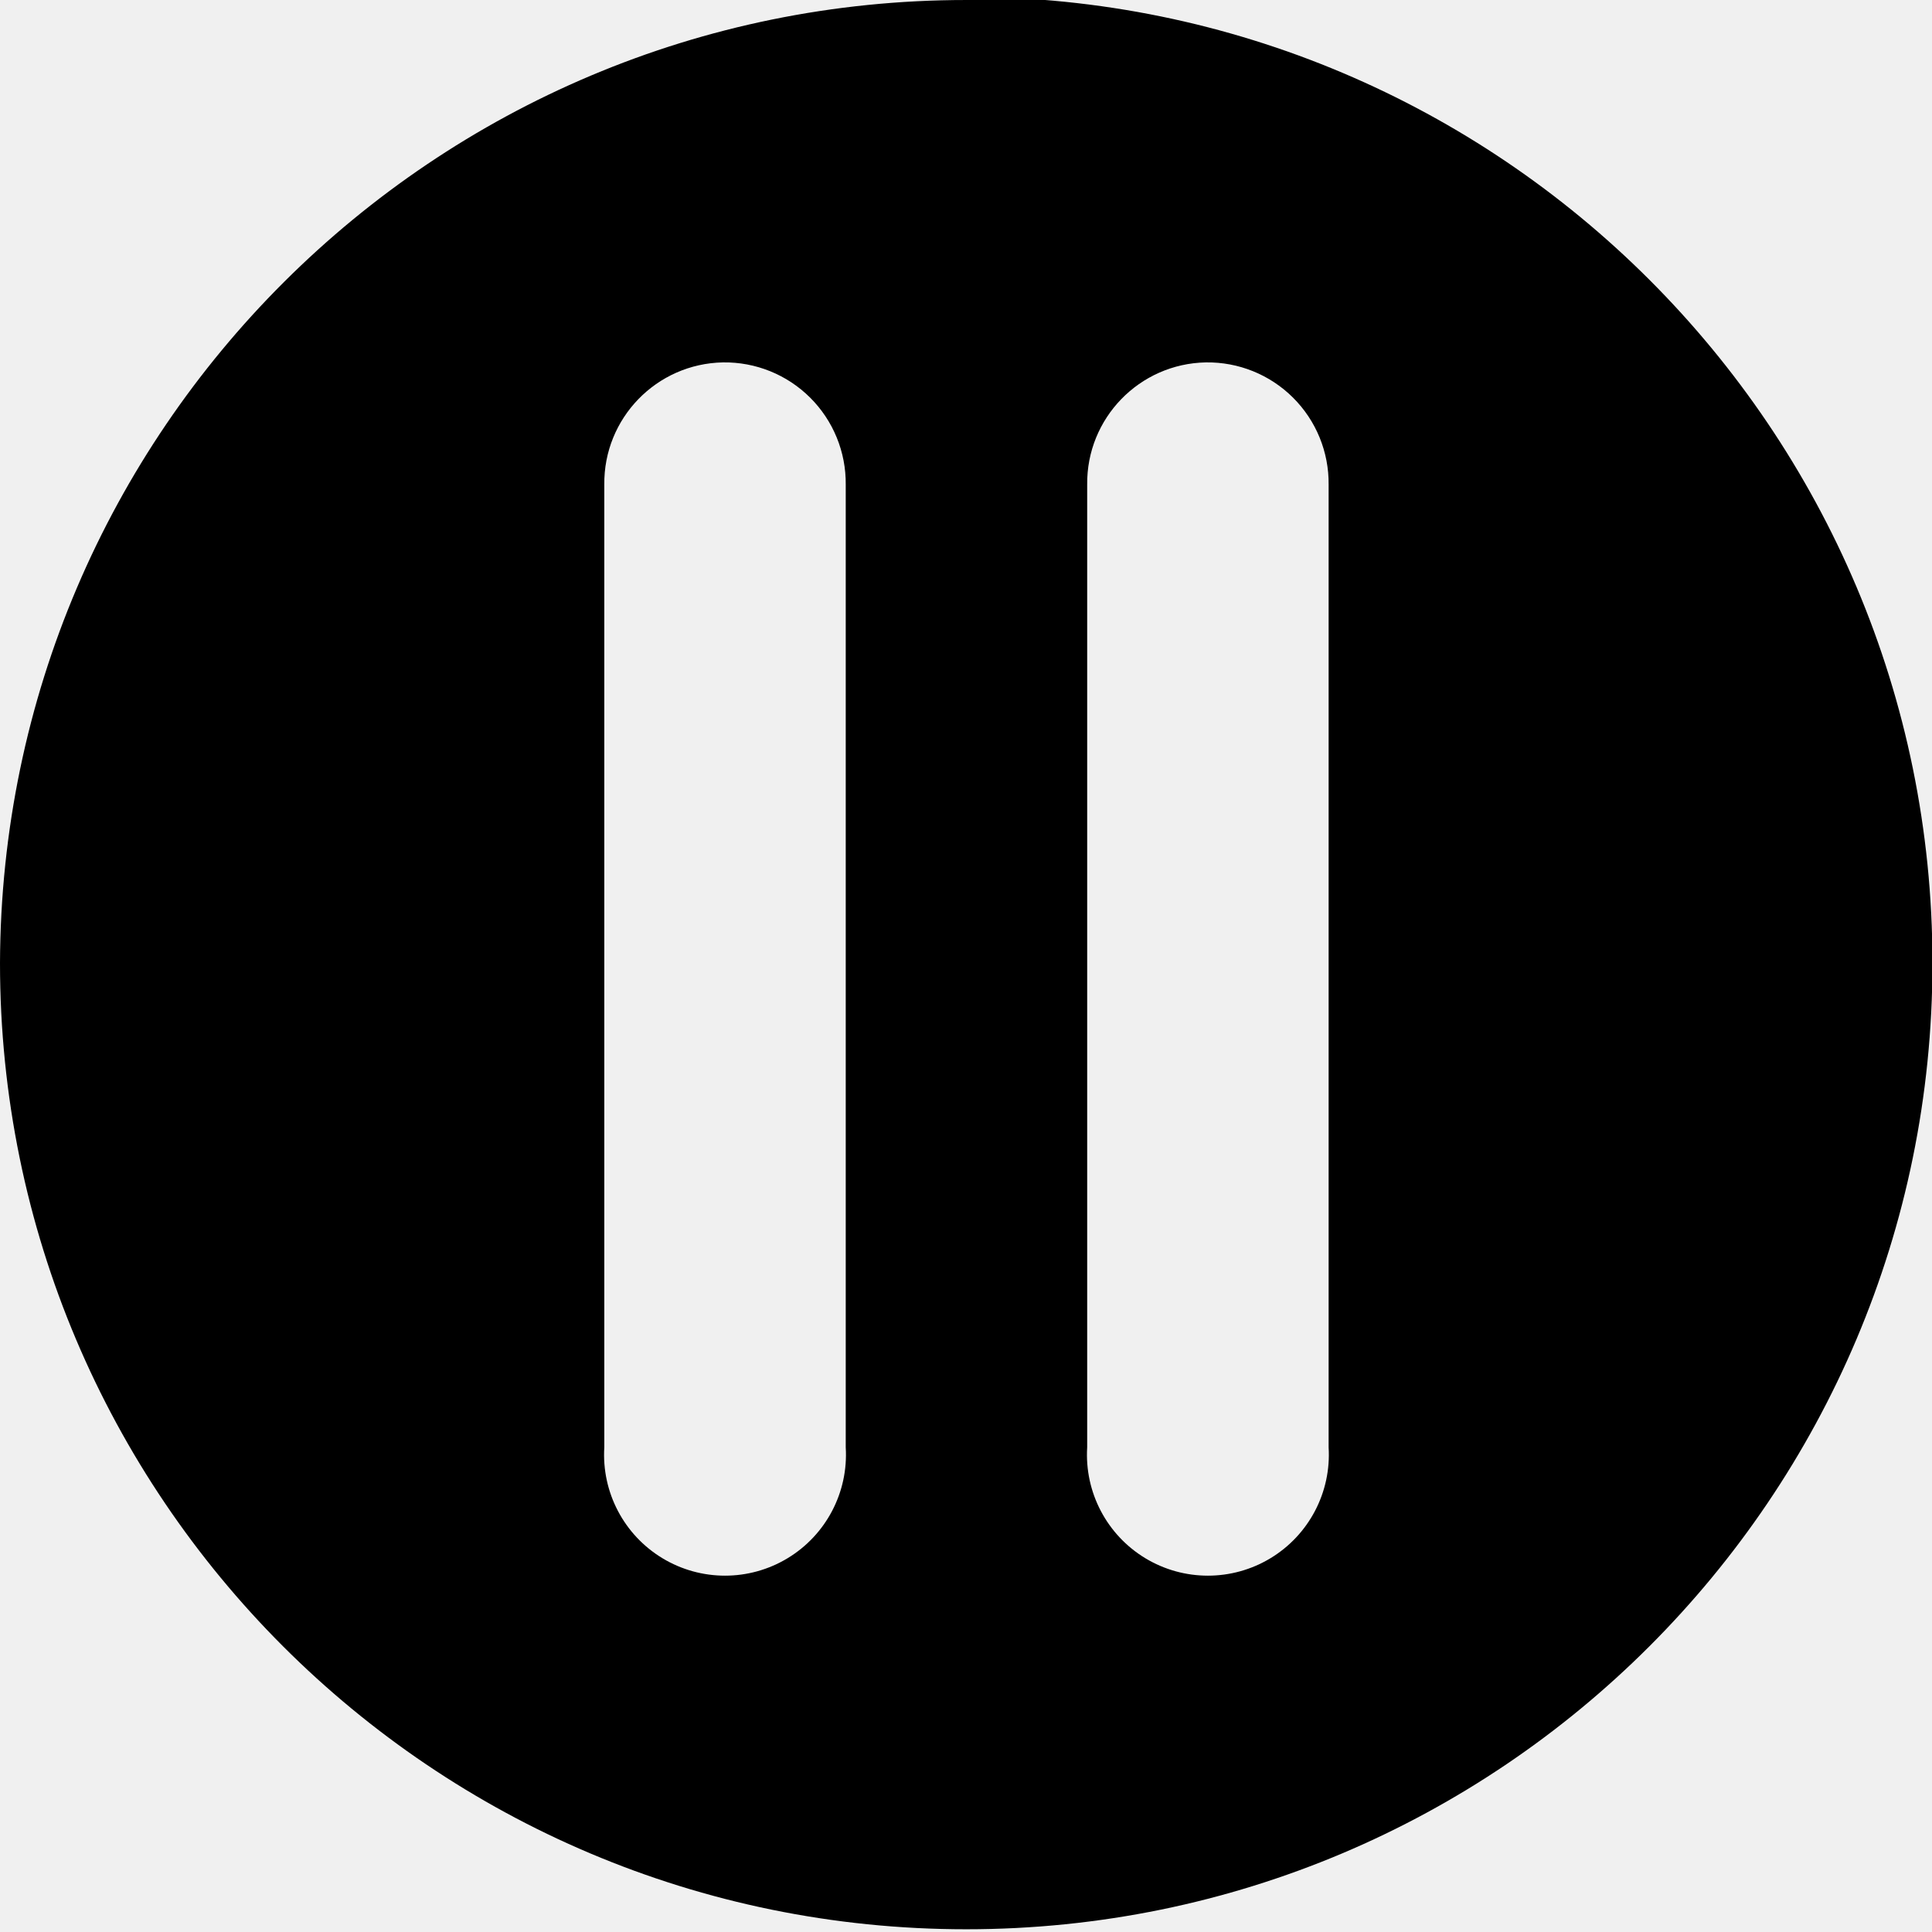
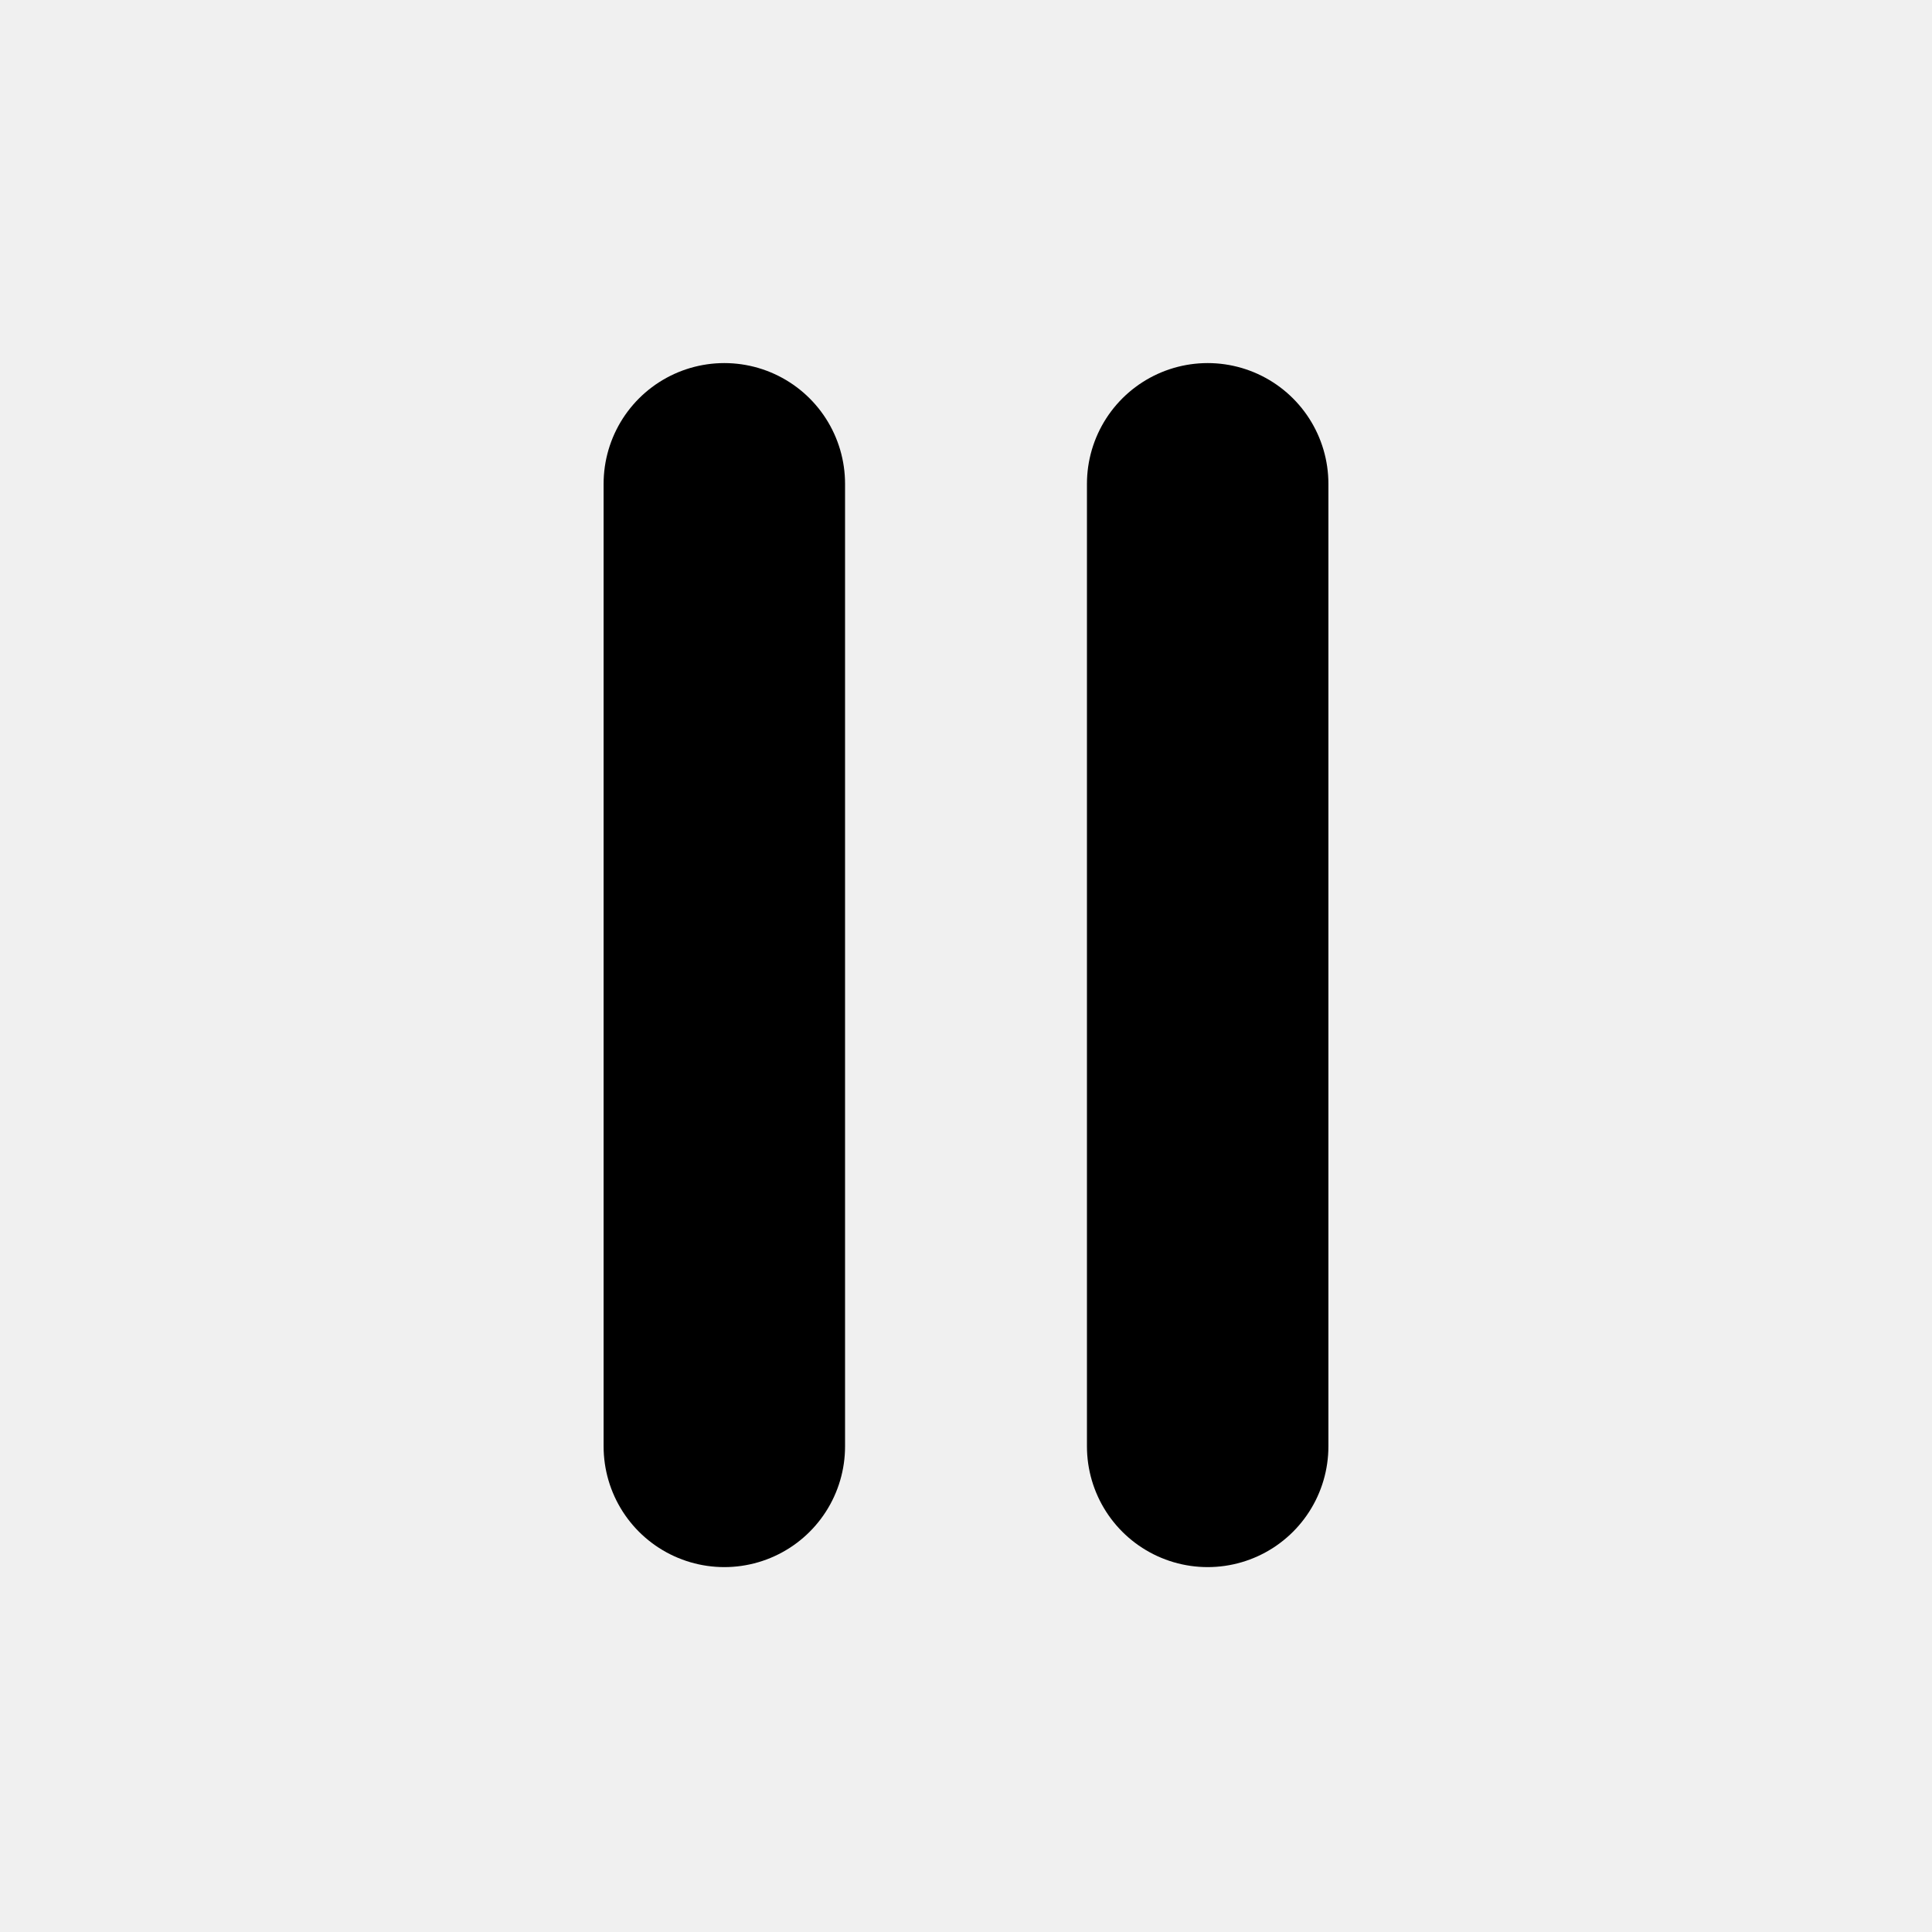
- <svg xmlns="http://www.w3.org/2000/svg" height="16" width="16" version="1.1" viewBox="0 0 4.233 4.233">
-   <g transform="translate(0 -292.77)">
-     <path d="m2.117 292.77a2.117 2.117 0 0 0 -2.117 2.11 2.117 2.117 0 0 0 2.117 2.117 2.117 2.117 0 0 0 2.117 -2.117 2.117 2.117 0 0 0 -2.117 -2.117zm-0.533 0.794a0.265 0.265 0 0 1 0.269 0.268v2.109a0.265 0.265 0 1 1 -0.529 0v-2.109a0.265 0.265 0 0 1 0.26 -0.268zm1.058 0a0.265 0.265 0 0 1 0.269 0.268v2.109a0.265 0.265 0 1 1 -0.529 0v-2.109a0.265 0.265 0 0 1 0.26 -0.268z" stroke-width=".251" />
+ <svg xmlns="http://www.w3.org/2000/svg" height="16" width="16" version="1.1" viewBox="0 0 4.233 4.233" id="svg10">
+   <defs id="defs14" />
+   <g transform="translate(0 -292.77)" id="g8">
+     <path stroke-linejoin="round" d="m1.587 293.83v2.109" stroke="#fff" stroke-linecap="round" stroke-width=".529" fill="none" id="path4" style="fill:#000000;stroke:#000000" />
+     <path stroke-linejoin="round" d="m2.646 293.83v2.109" stroke="#fff" stroke-linecap="round" stroke-width=".529" fill="none" id="path6" style="fill:#000000;stroke:#000000" />
  </g>
</svg>
